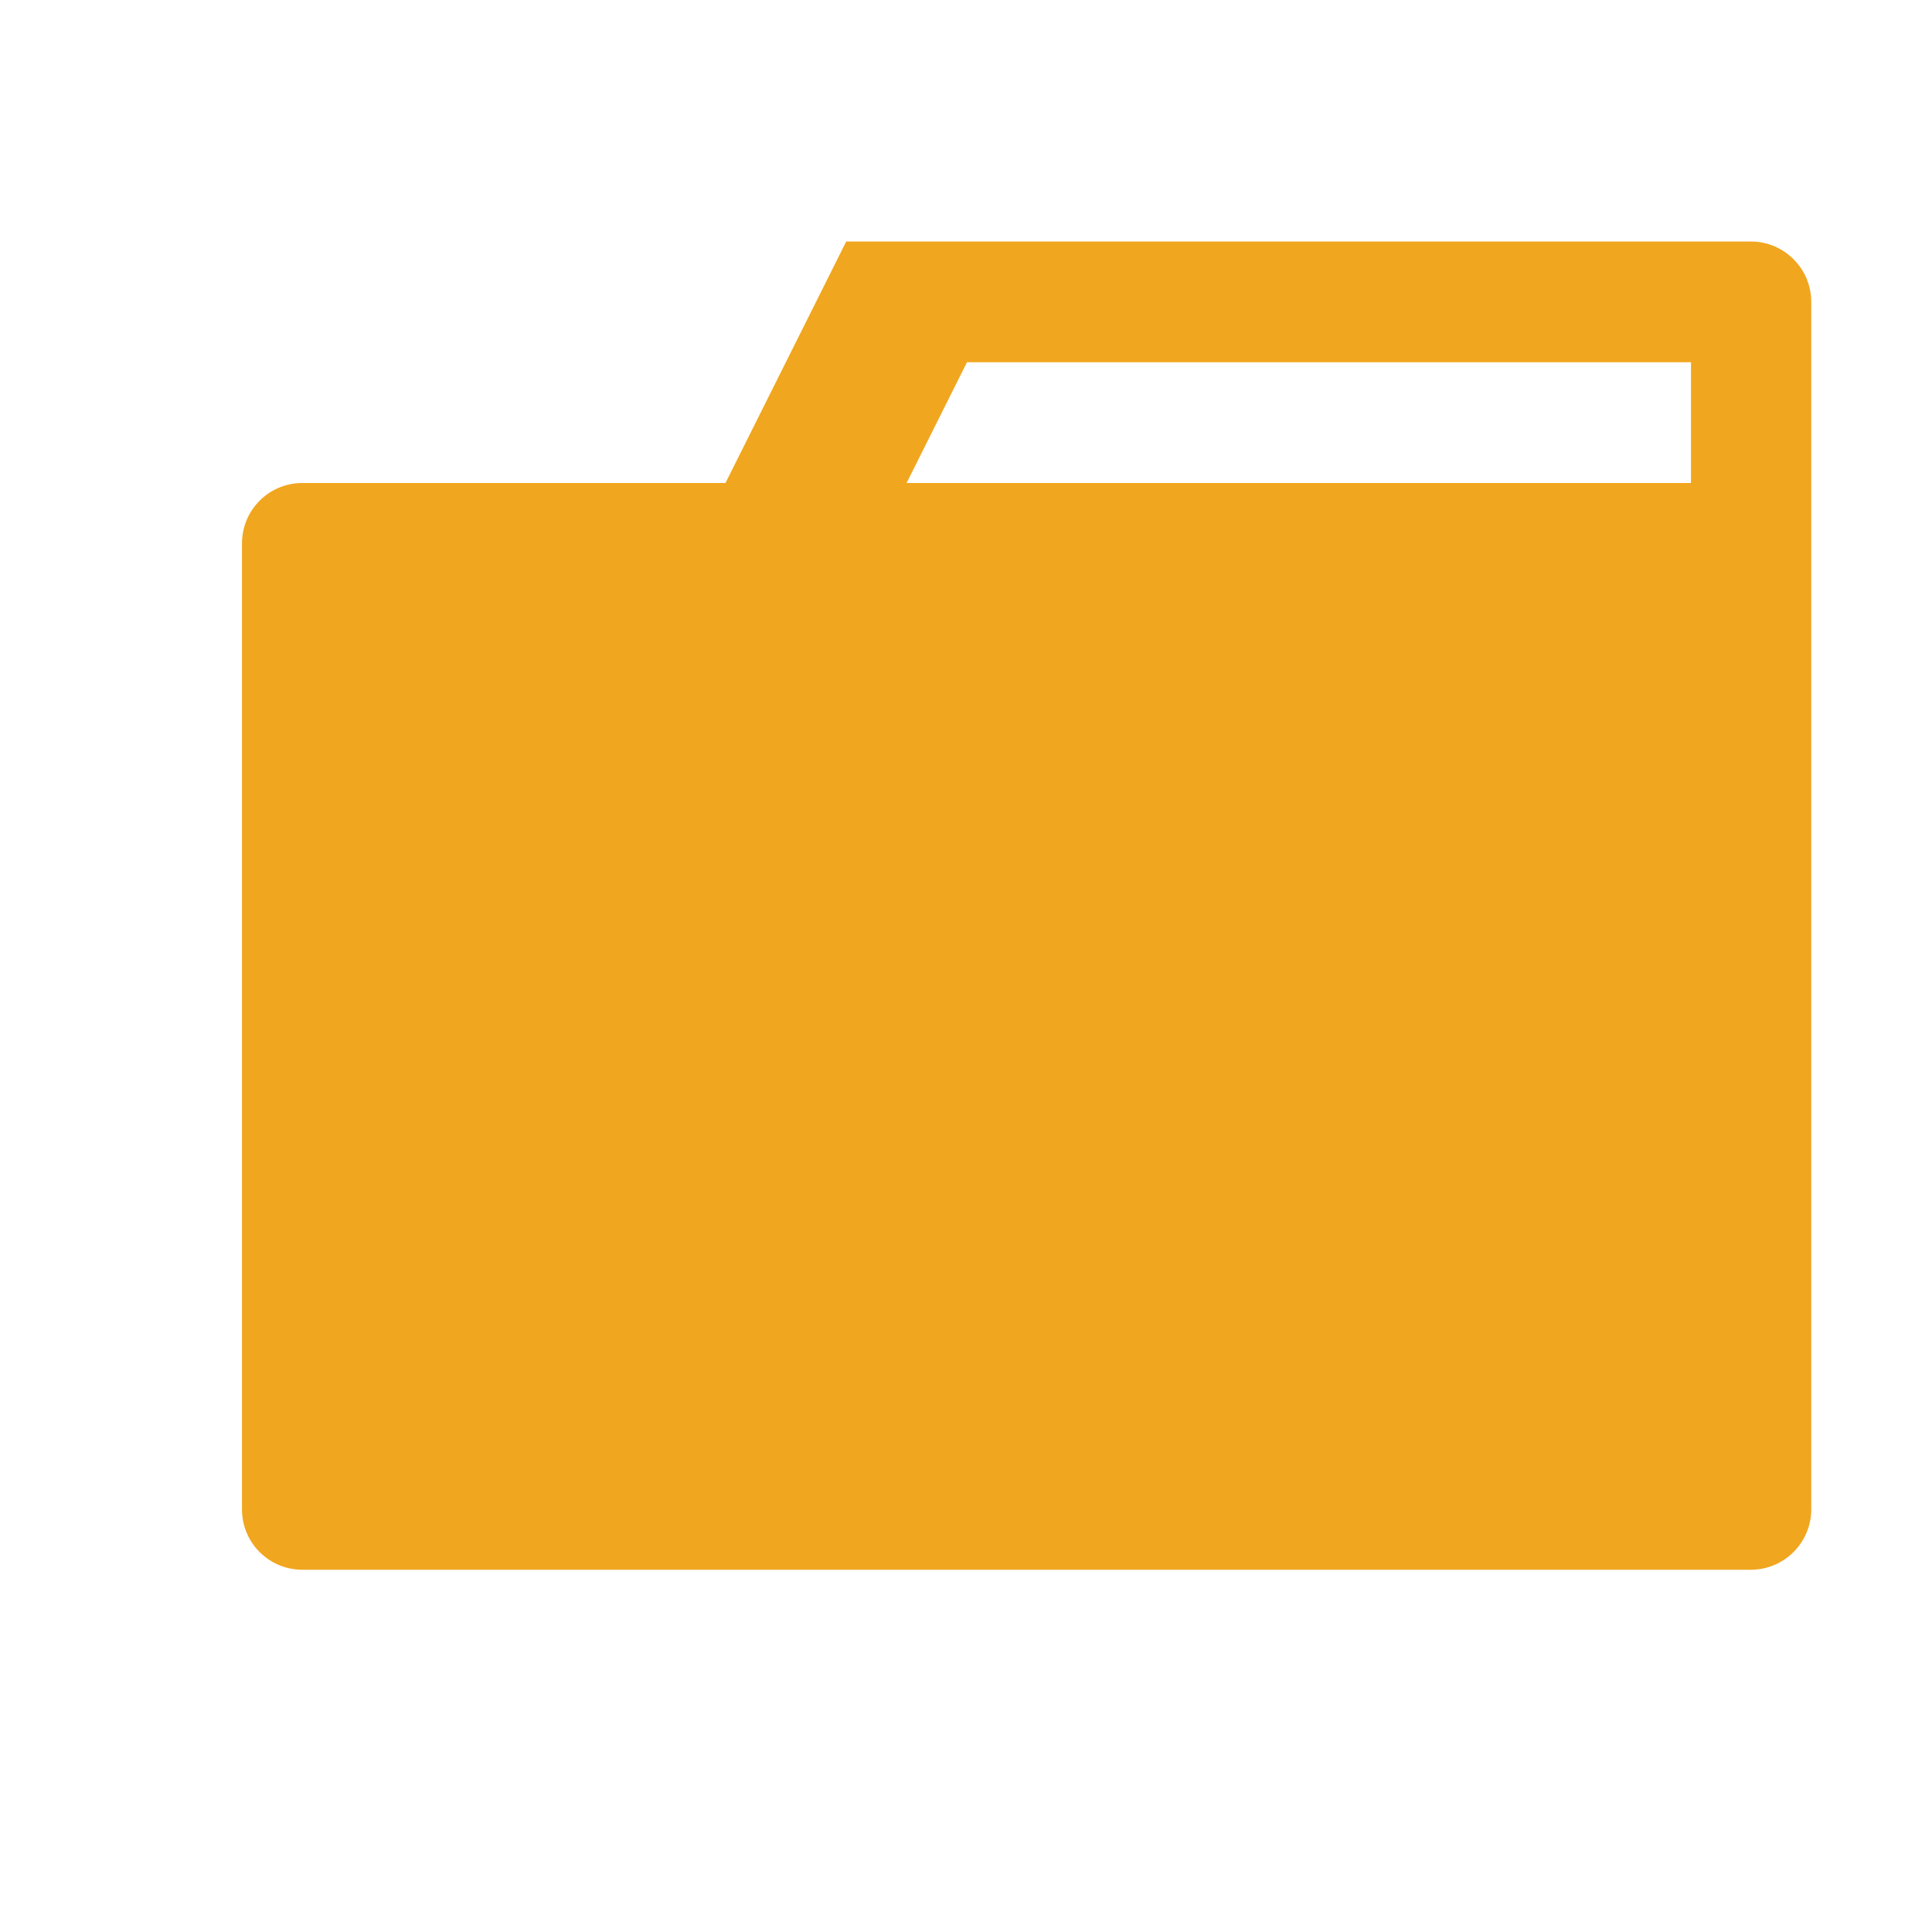
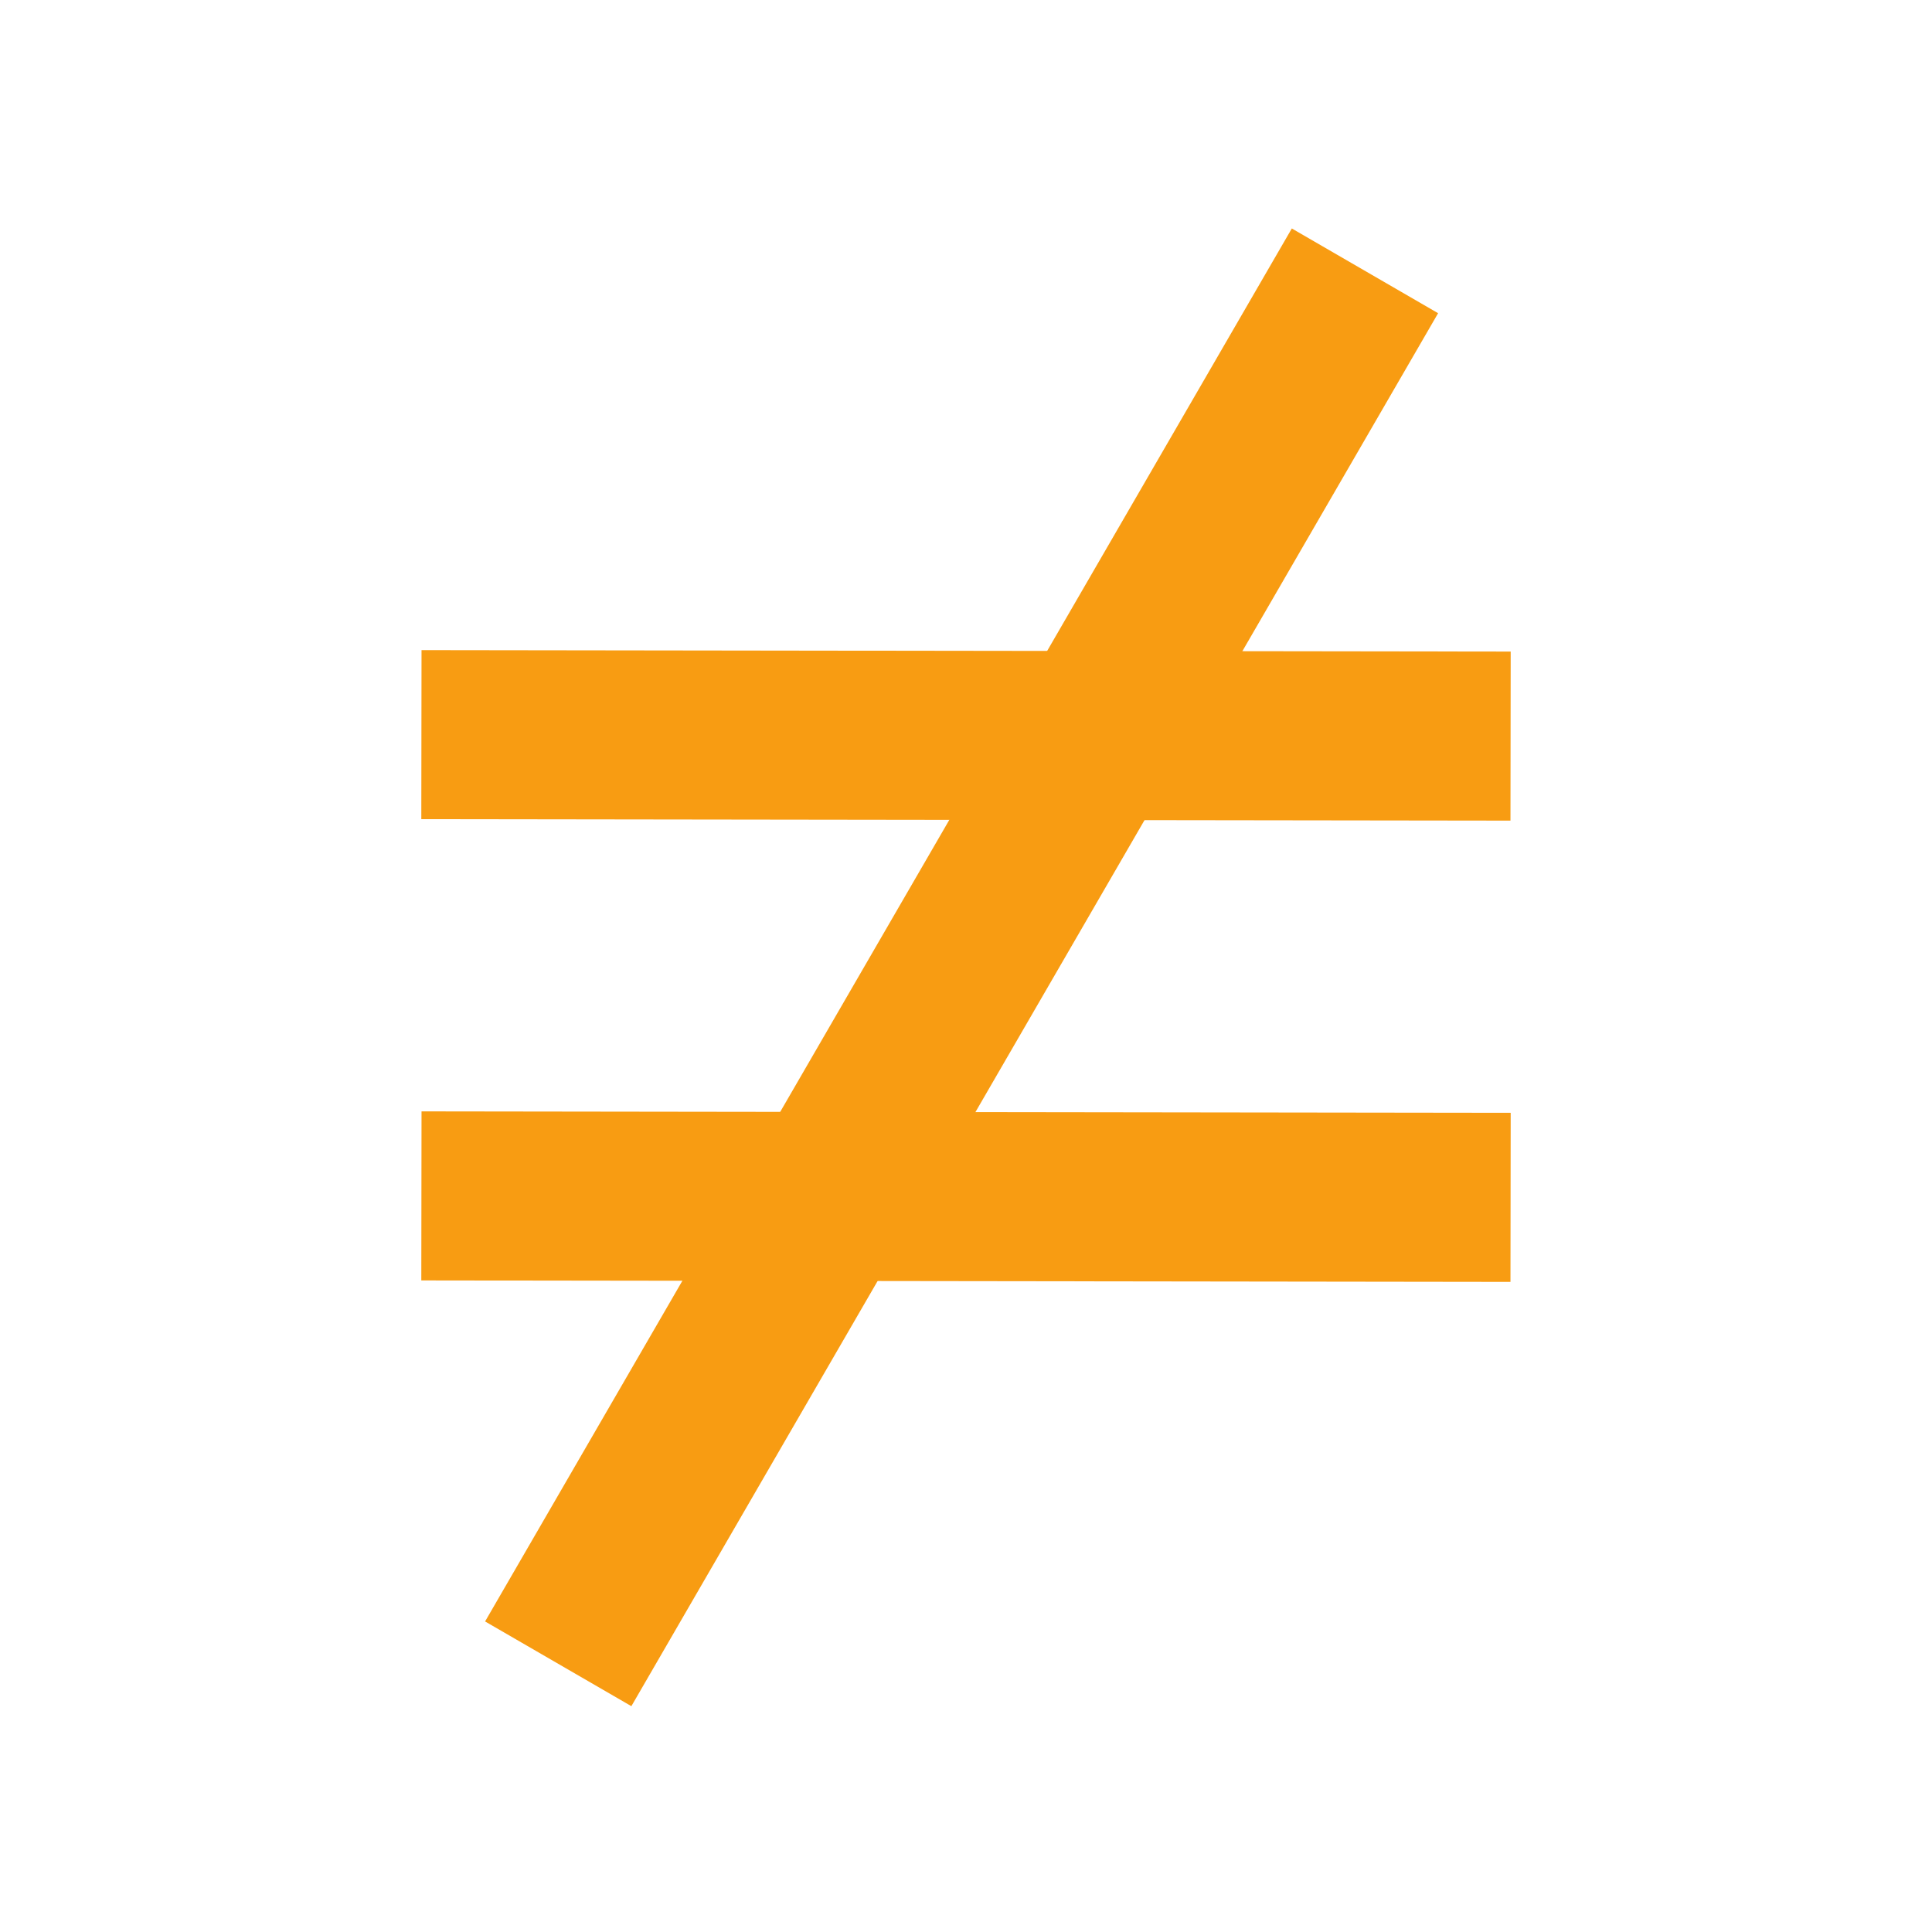
<svg xmlns="http://www.w3.org/2000/svg" width="16" height="16" id="svg2" version="1.1">
-   <defs id="defs12" />
+   <defs id="defs12">
+     </defs>
  <style type="text/css" id="style4">.icon-canvas-transparent{opacity:0;fill:#F6F6F6;} .icon-vs-out{opacity:0;fill:#F6F6F6;} .icon-vs-fg{opacity:0;fill:#F0EFF1;} .icon-folder{fill:#C5C5C5;}</style>
-   <path class="icon-canvas-transparent" d="M16 16h-16v-16h16v16z" id="canvas" />
-   <path class="icon-vs-out" d="M16 2.5v10c0 .827-.673 1.5-1.5 1.5h-11.996c-.827 0-1.5-.673-1.5-1.5v-8c0-.827.673-1.5 1.5-1.5h2.886l1-2h8.11c.827 0 1.5.673 1.5 1.5z" id="outline" />
-   <path class="icon-folder" d="M14.5 2h-7.492l-1 2h-3.504c-.277 0-.5.224-.5.5v8c0 .276.223.5.5.5h11.996c.275 0 .5-.224.5-.5v-10c0-.276-.225-.5-.5-.5zm-.496 2h-6.496l.5-1h5.996v1z" id="iconBg" style="fill:#f1a61f;fill-opacity:1" />
-   <path class="icon-vs-fg" d="M14 3v1h-6.5l.5-1h6z" id="iconFg" />
+   <path style="fill:none;fill-rule:evenodd;stroke:#f89c12;stroke-width:1.4;stroke-linecap:butt;stroke-linejoin:miter;stroke-miterlimit:4;stroke-dasharray:none;stroke-opacity:1" d="m 3.49,6.084 9.02,0.012" id="path4182" />
+   <path style="fill:none;fill-rule:evenodd;stroke:#f89c12;stroke-width:1.4;stroke-linecap:butt;stroke-linejoin:miter;stroke-miterlimit:4;stroke-dasharray:none;stroke-opacity:1" d="m 3.49,9.904 9.02,0.012" id="path4182-2" />
+   <path style="fill:none;fill-rule:evenodd;stroke:#f89c12;stroke-width:1.4;stroke-linecap:butt;stroke-linejoin:miter;stroke-miterlimit:4;stroke-dasharray:none;stroke-opacity:1" d="M 4.623,13.779 11.304,2.243" id="path4182-2-8" />
</svg>
